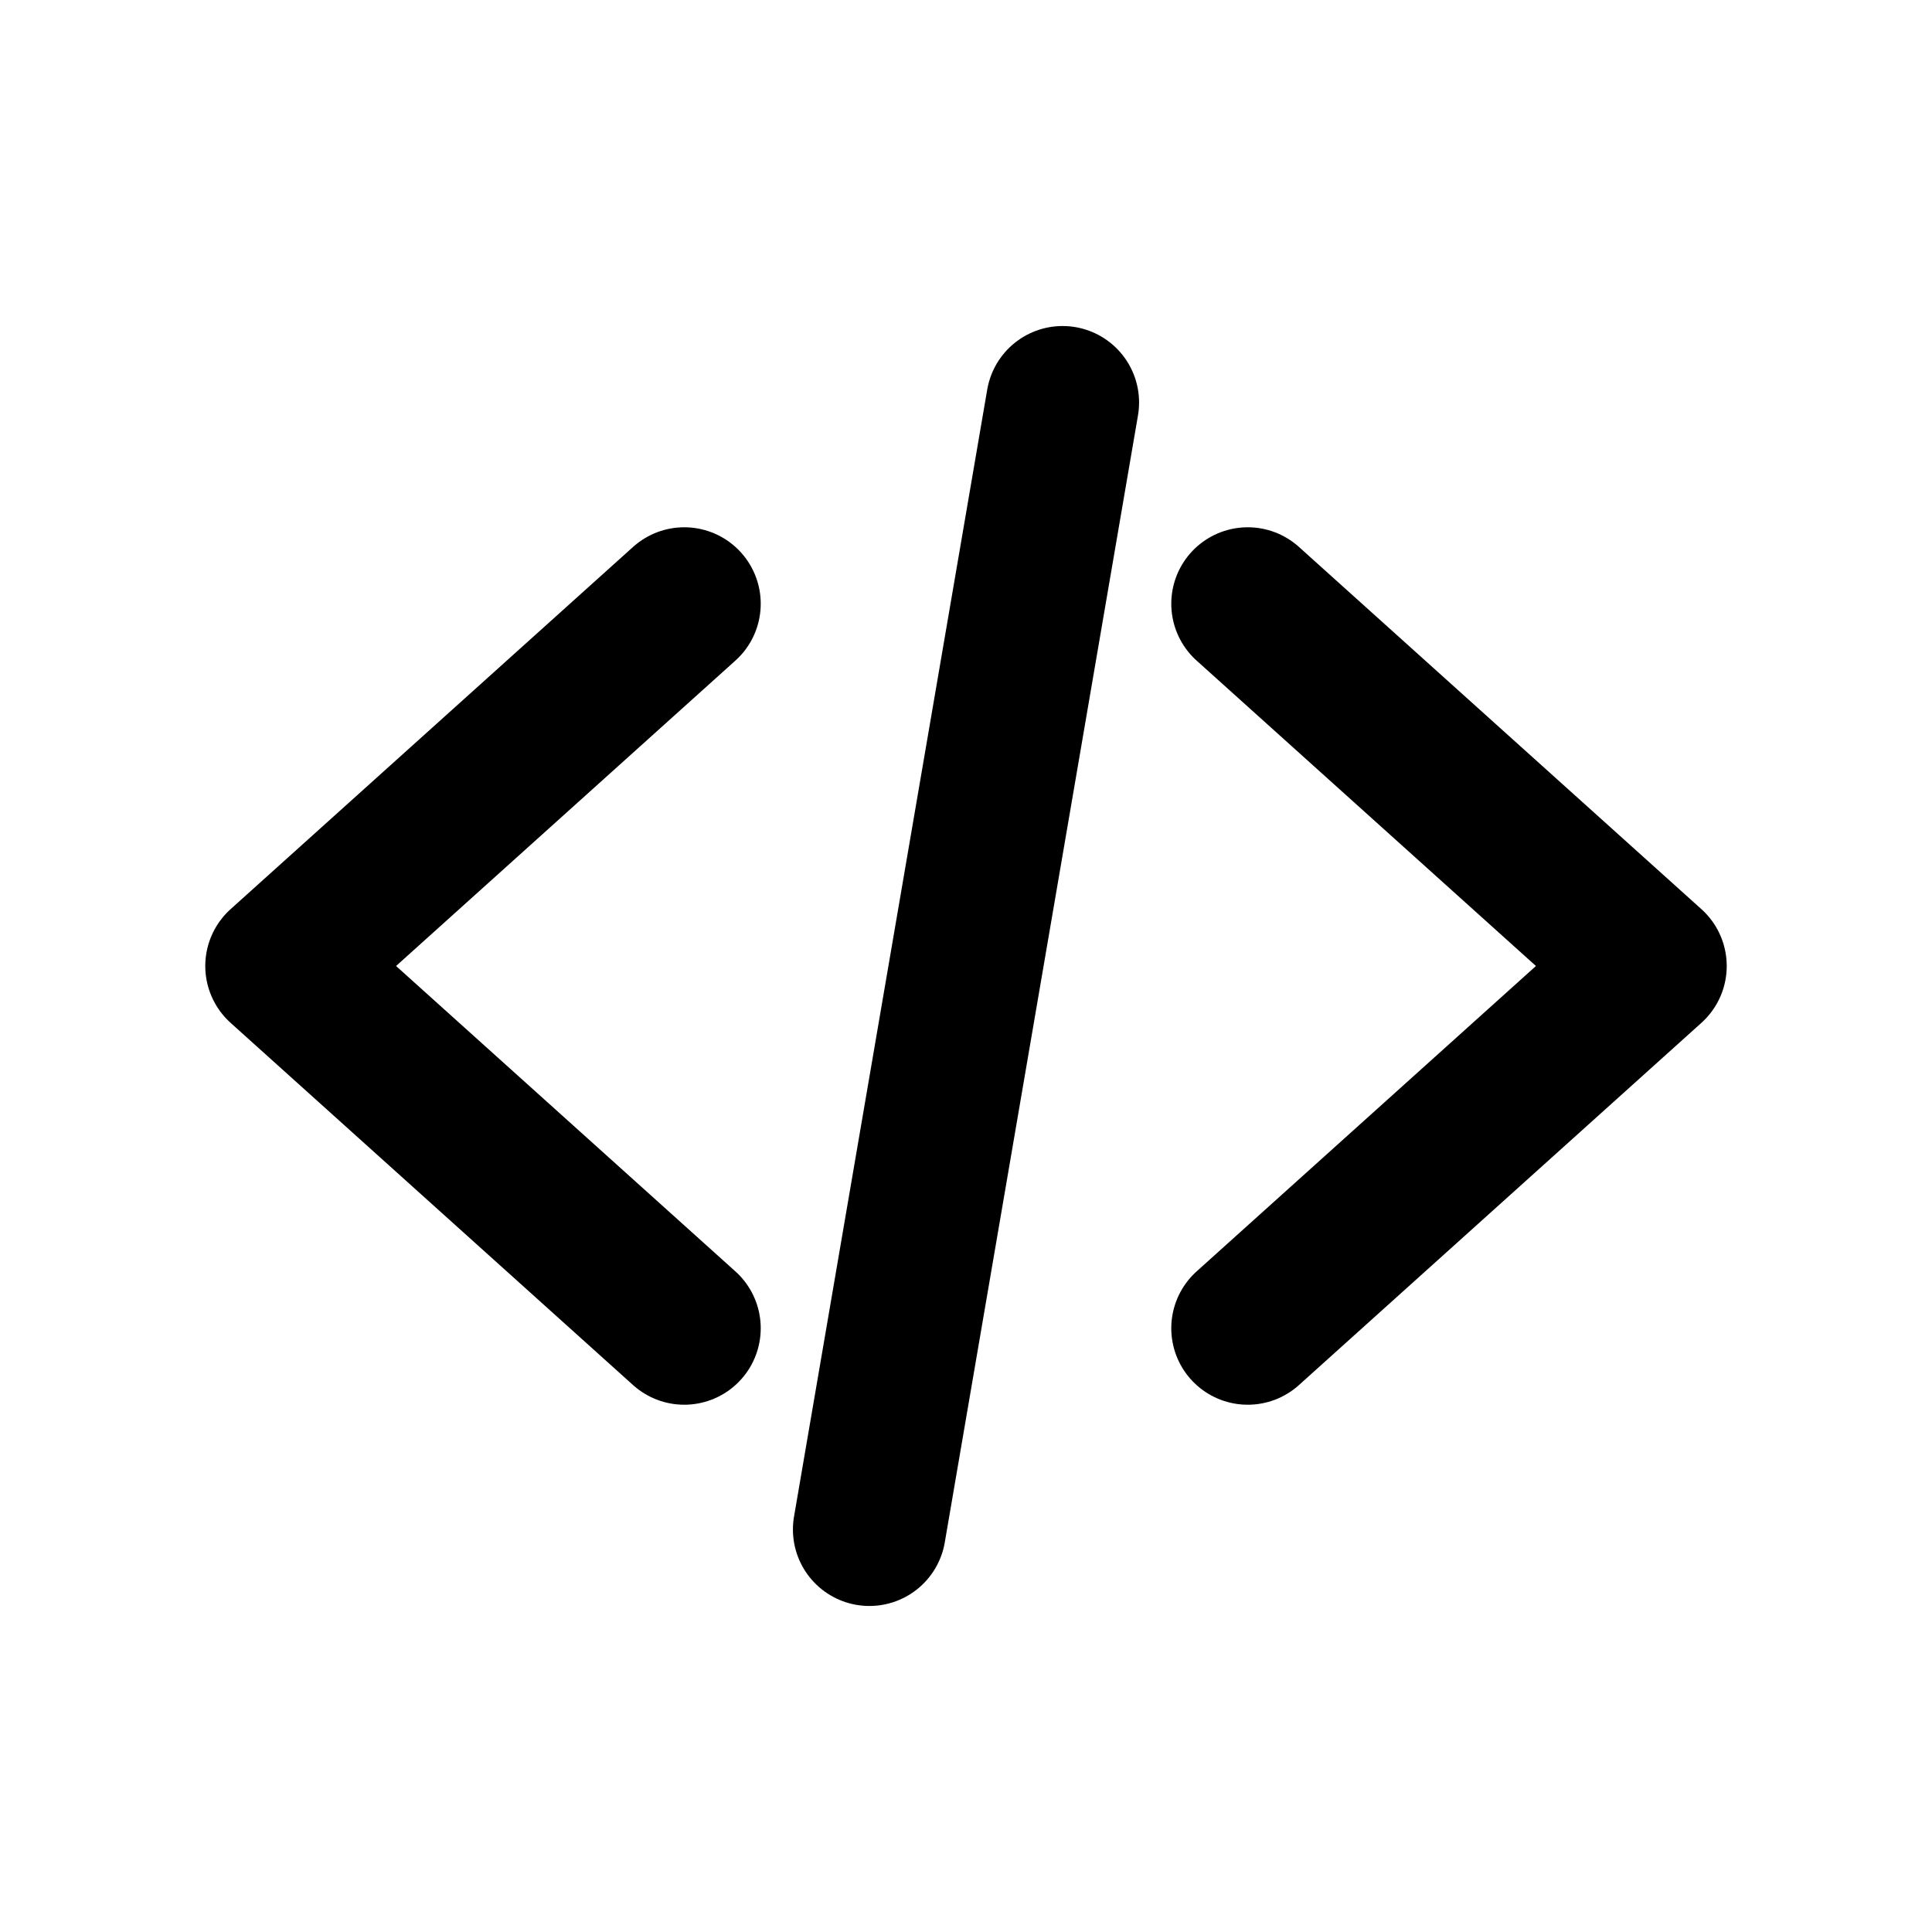
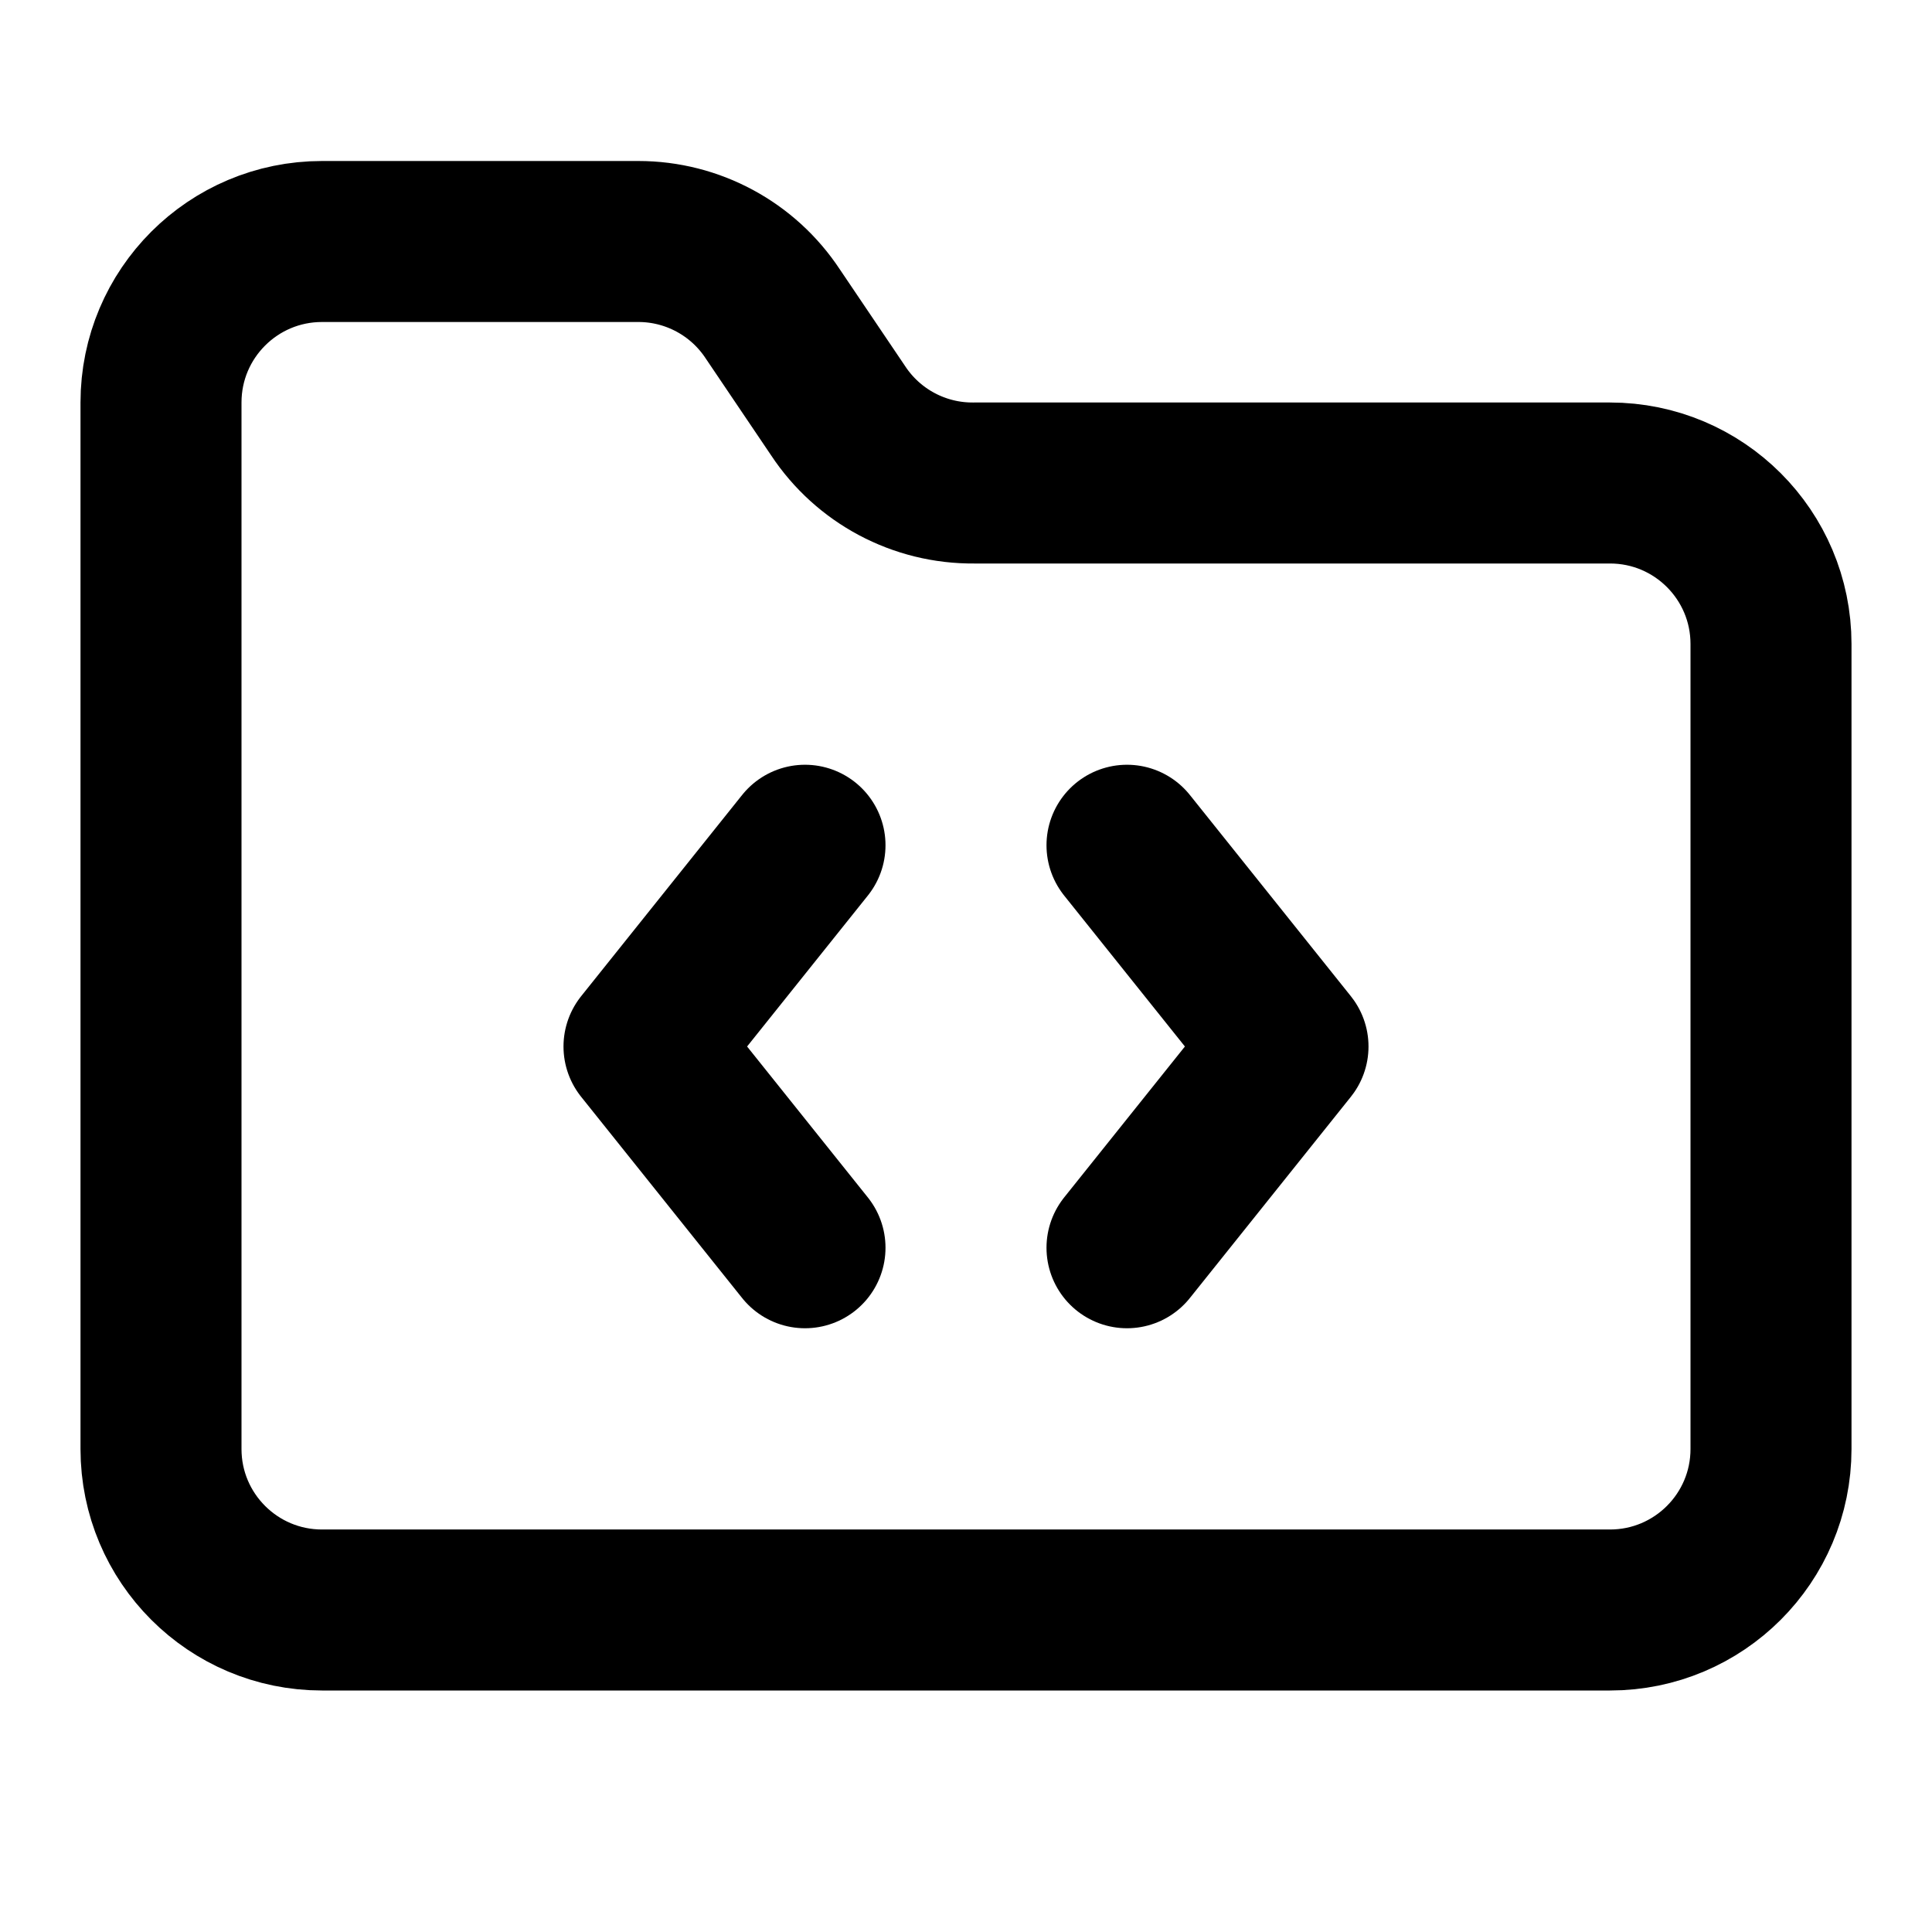
- <svg xmlns="http://www.w3.org/2000/svg" viewBox="0 0 24 24" fill="none" stroke="black" stroke-width="1.9" stroke-linecap="round" stroke-linejoin="round">
-   <path d="m8.5 7.5-5 4.5 5 4.5" />
-   <path d="m15.5 7.5 5 4.5-5 4.5" />
-   <path d="m13.2 5-2.4 14" />
+ <svg xmlns="http://www.w3.org/2000/svg" viewBox="0 0 24 24" fill="none" stroke="black" stroke-width="2" stroke-linecap="round" stroke-linejoin="round">
+   <path d="M10 10.5 8 13l2 2.5" />
+   <path d="m14 10.5 2 2.5-2 2.5" />
+   <path d="M20 20a2 2 0 0 0 2-2V8a2 2 0 0 0-2-2h-7.9a2 2 0 0 1-1.69-.9L9.6 3.9A2 2 0 0 0 7.93 3H4a2 2 0 0 0-2 2v13a2 2 0 0 0 2 2z" />
</svg>
